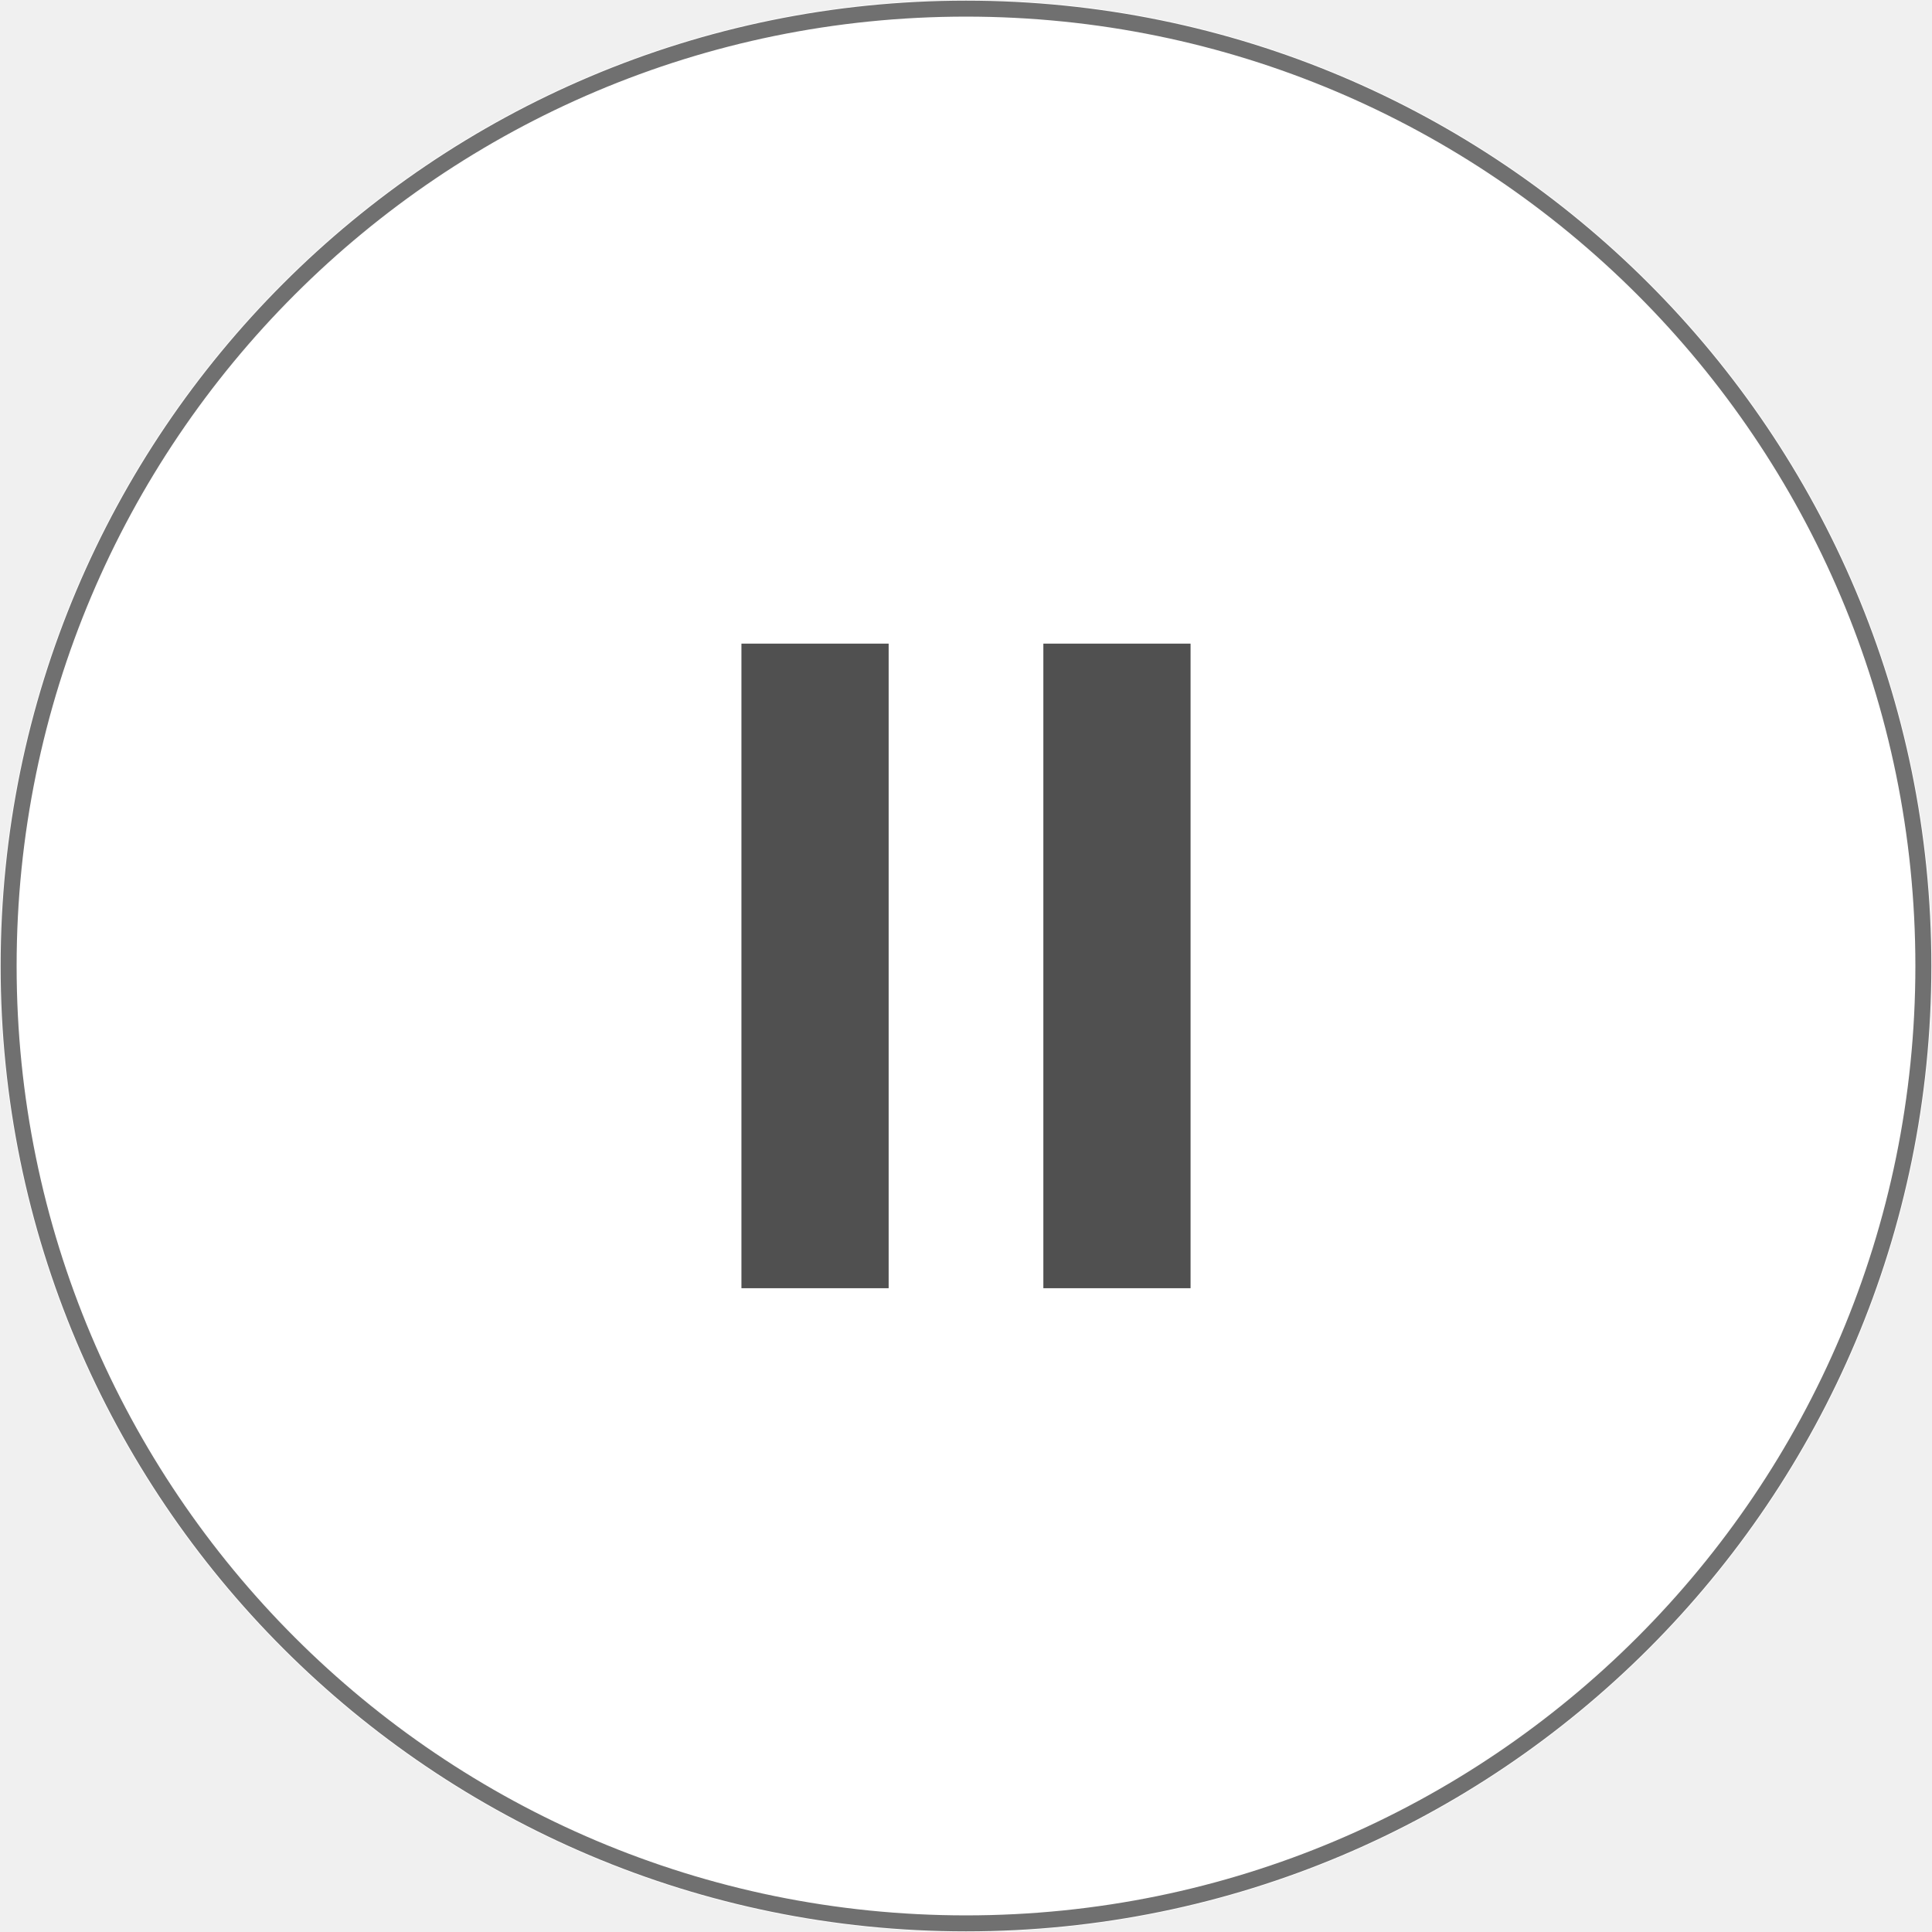
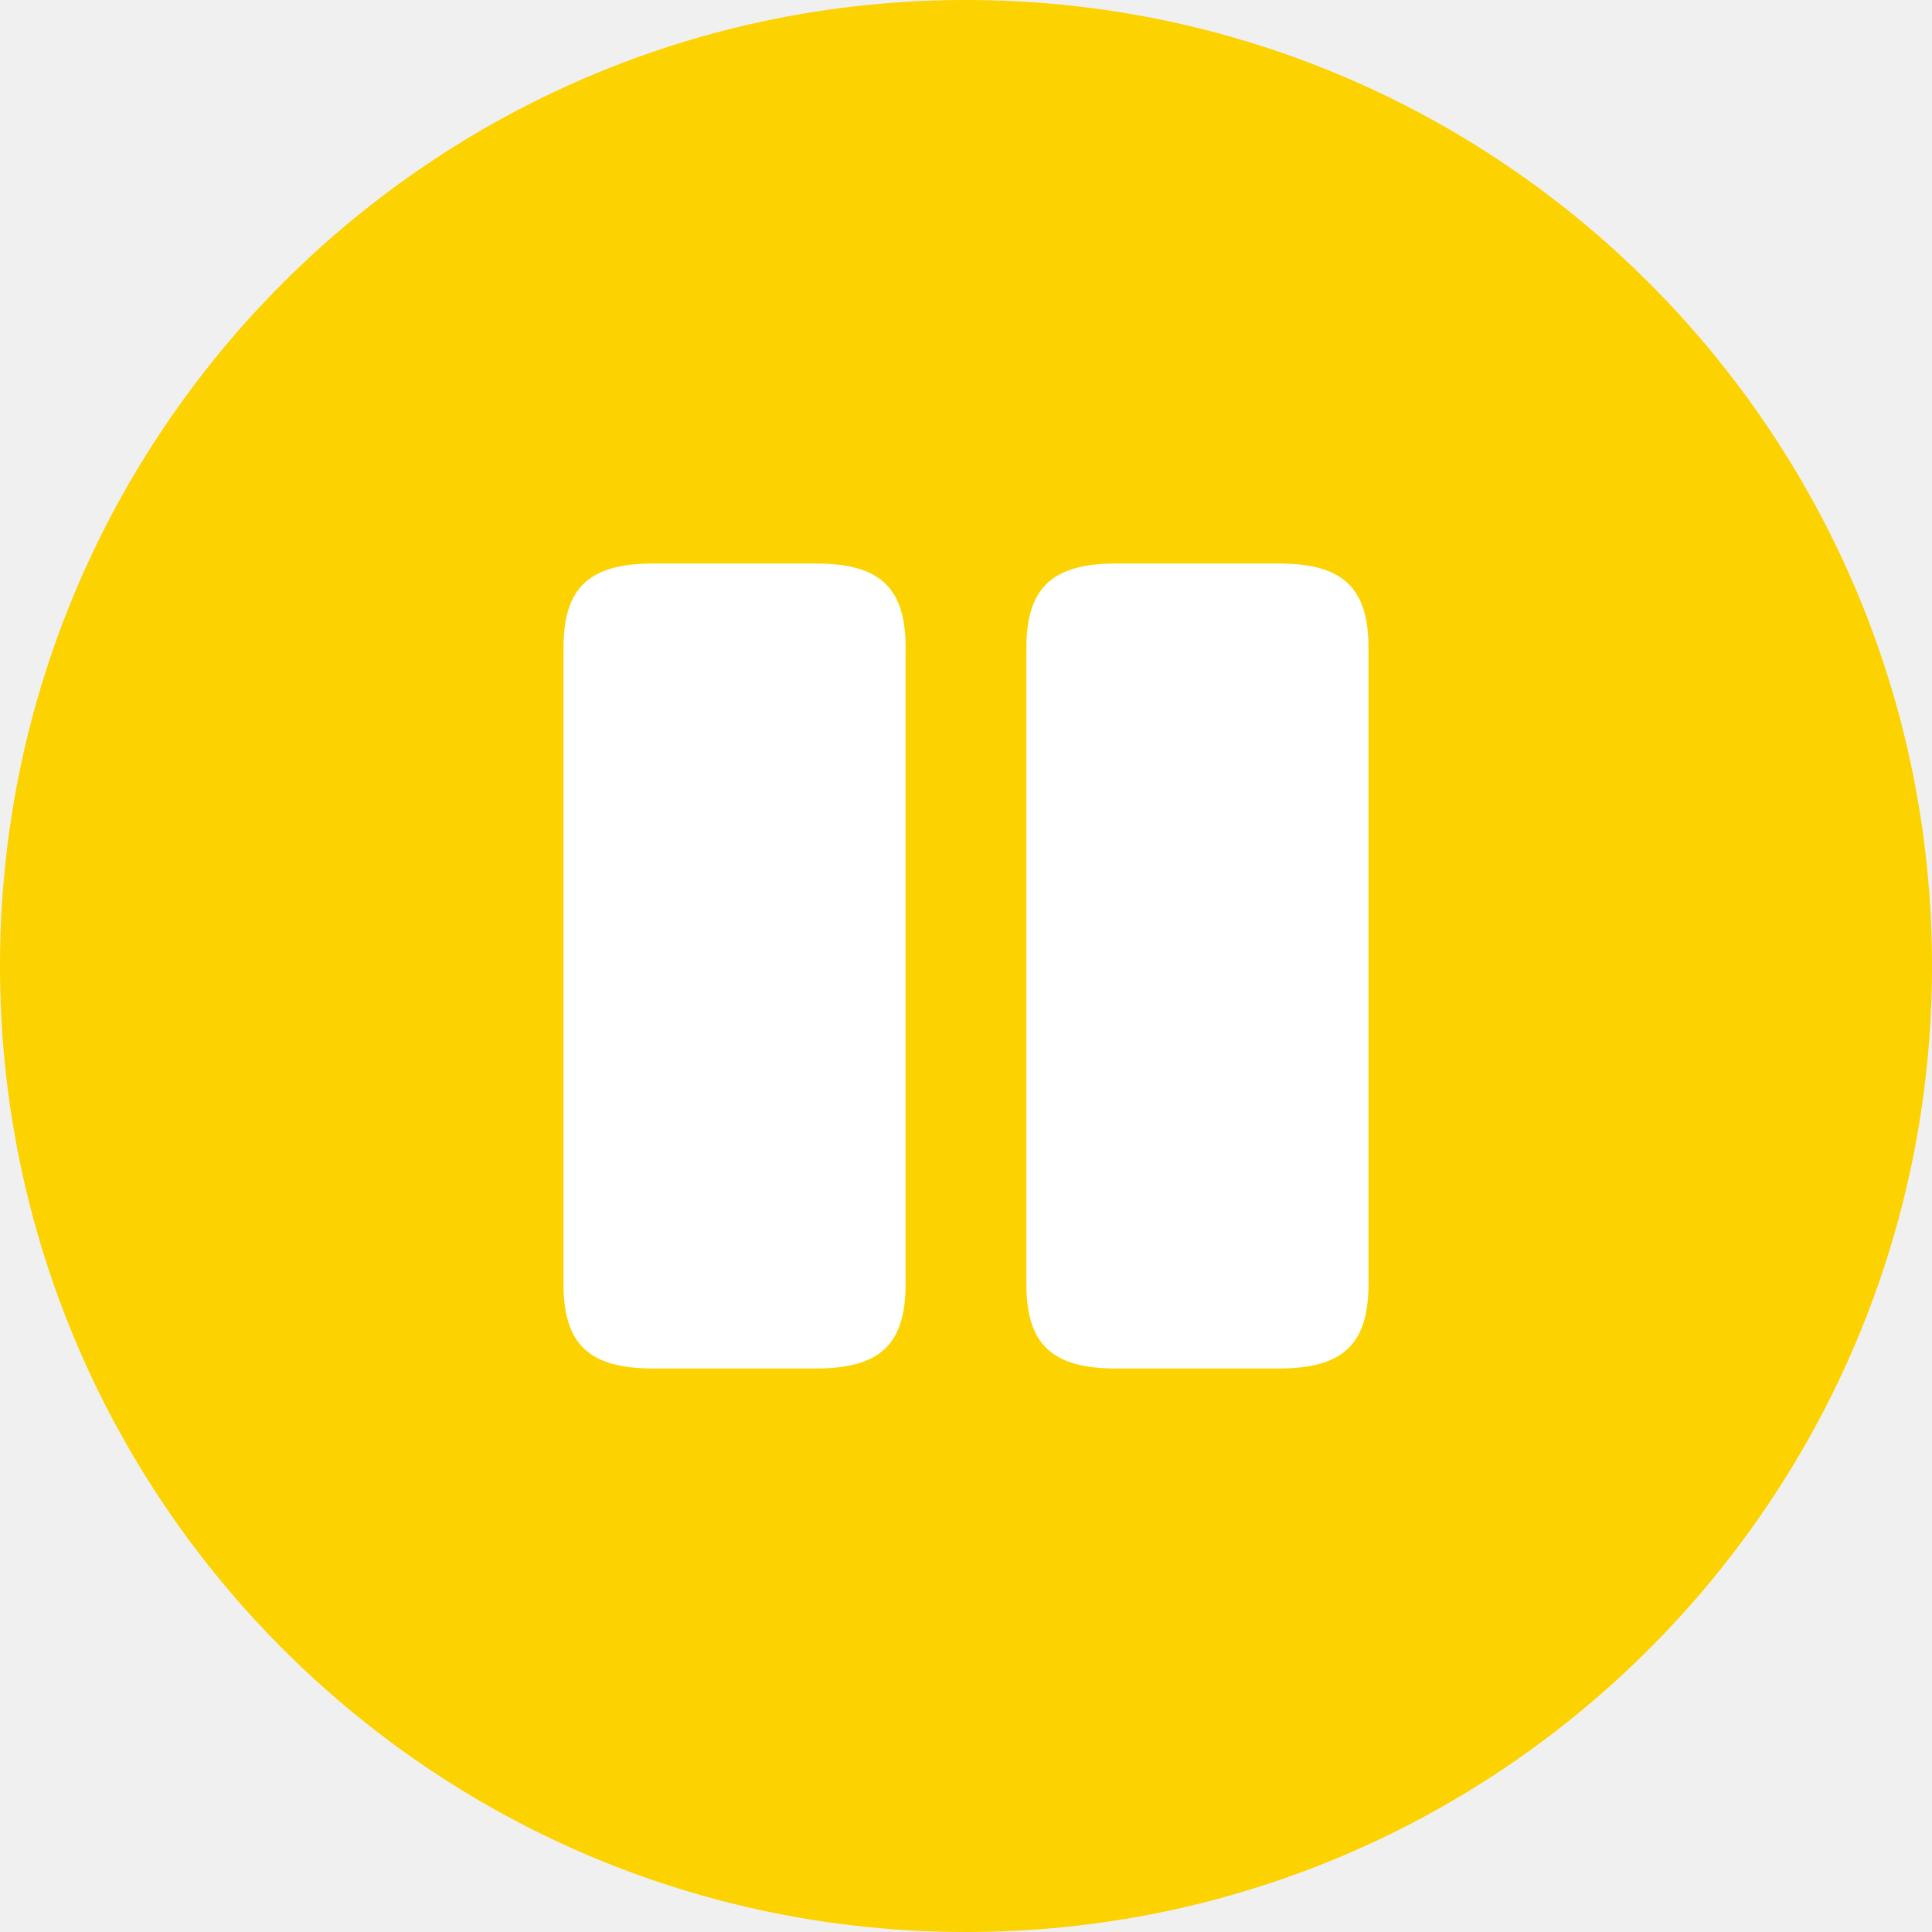
- <svg xmlns="http://www.w3.org/2000/svg" id="Layer_2" viewBox="0 0 120.88 120.88">
-   <defs>
-     <style>.cls-1{fill:#fff;}.cls-2{fill:#505050;}.cls-3{fill:none;stroke:#707070;}</style>
-   </defs>
-   <g id="Layer_1-2">
-     <g>
-       <g id="Ellipse_7-2">
-         <circle class="cls-1" cx="60.44" cy="60.44" r="60.44" />
-         <circle class="cls-3" cx="60.44" cy="60.44" r="59.9" />
-       </g>
-       <g>
-         <rect class="cls-2" x="46.39" y="40.27" width="9.21" height="40.33" />
-         <rect class="cls-2" x="65.28" y="40.27" width="9.21" height="40.33" />
-       </g>
-     </g>
-   </g>
+ <svg xmlns="http://www.w3.org/2000/svg" width="36" height="36" viewBox="0 0 36 36" fill="none">
+   <rect width="36" height="36" rx="18" fill="#FCD200" />
+   <path d="M16.875 23.925V12.075C16.875 10.95 16.4 10.5 15.2 10.5H12.175C10.975 10.5 10.5 10.95 10.5 12.075V23.925C10.5 25.05 10.975 25.5 12.175 25.5H15.2C16.4 25.5 16.875 25.05 16.875 23.925Z" fill="white" />
+   <path d="M25.5 23.925V12.075C25.5 10.95 25.025 10.5 23.825 10.5H20.8C19.608 10.5 19.125 10.95 19.125 12.075V23.925C19.125 25.05 19.6 25.5 20.8 25.5H23.825C25.025 25.5 25.5 25.05 25.5 23.925Z" fill="white" />
</svg>
